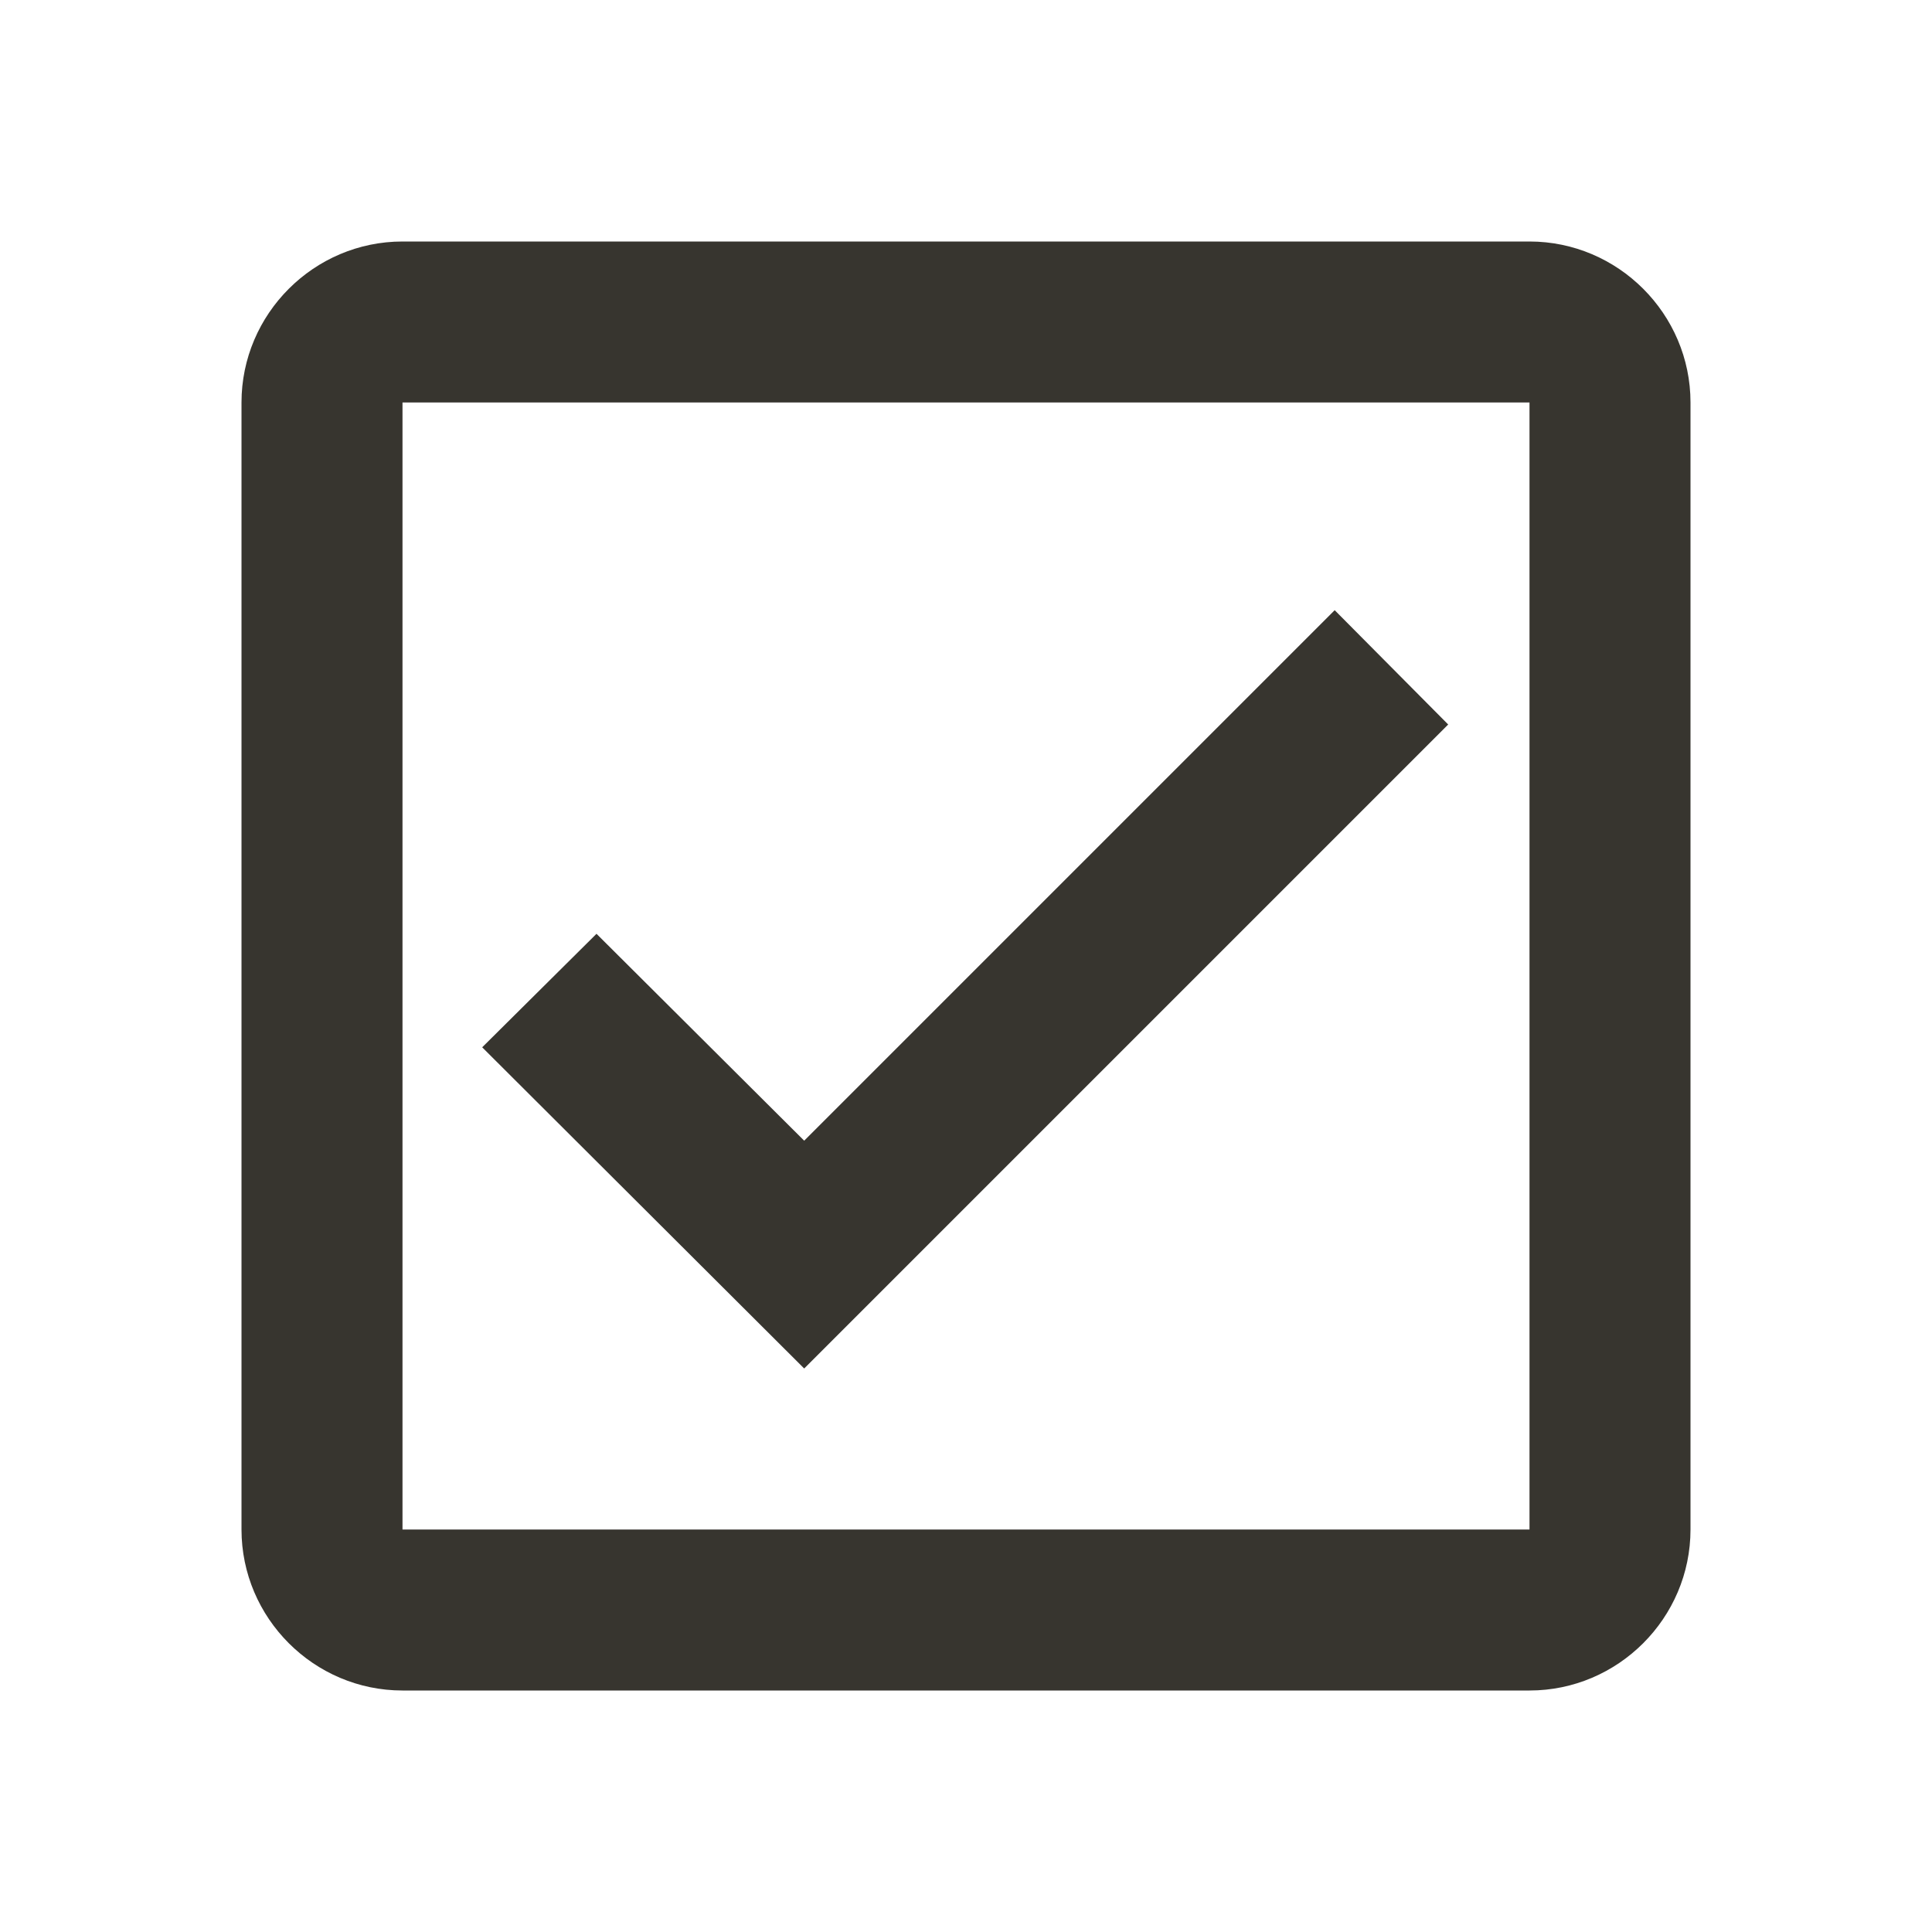
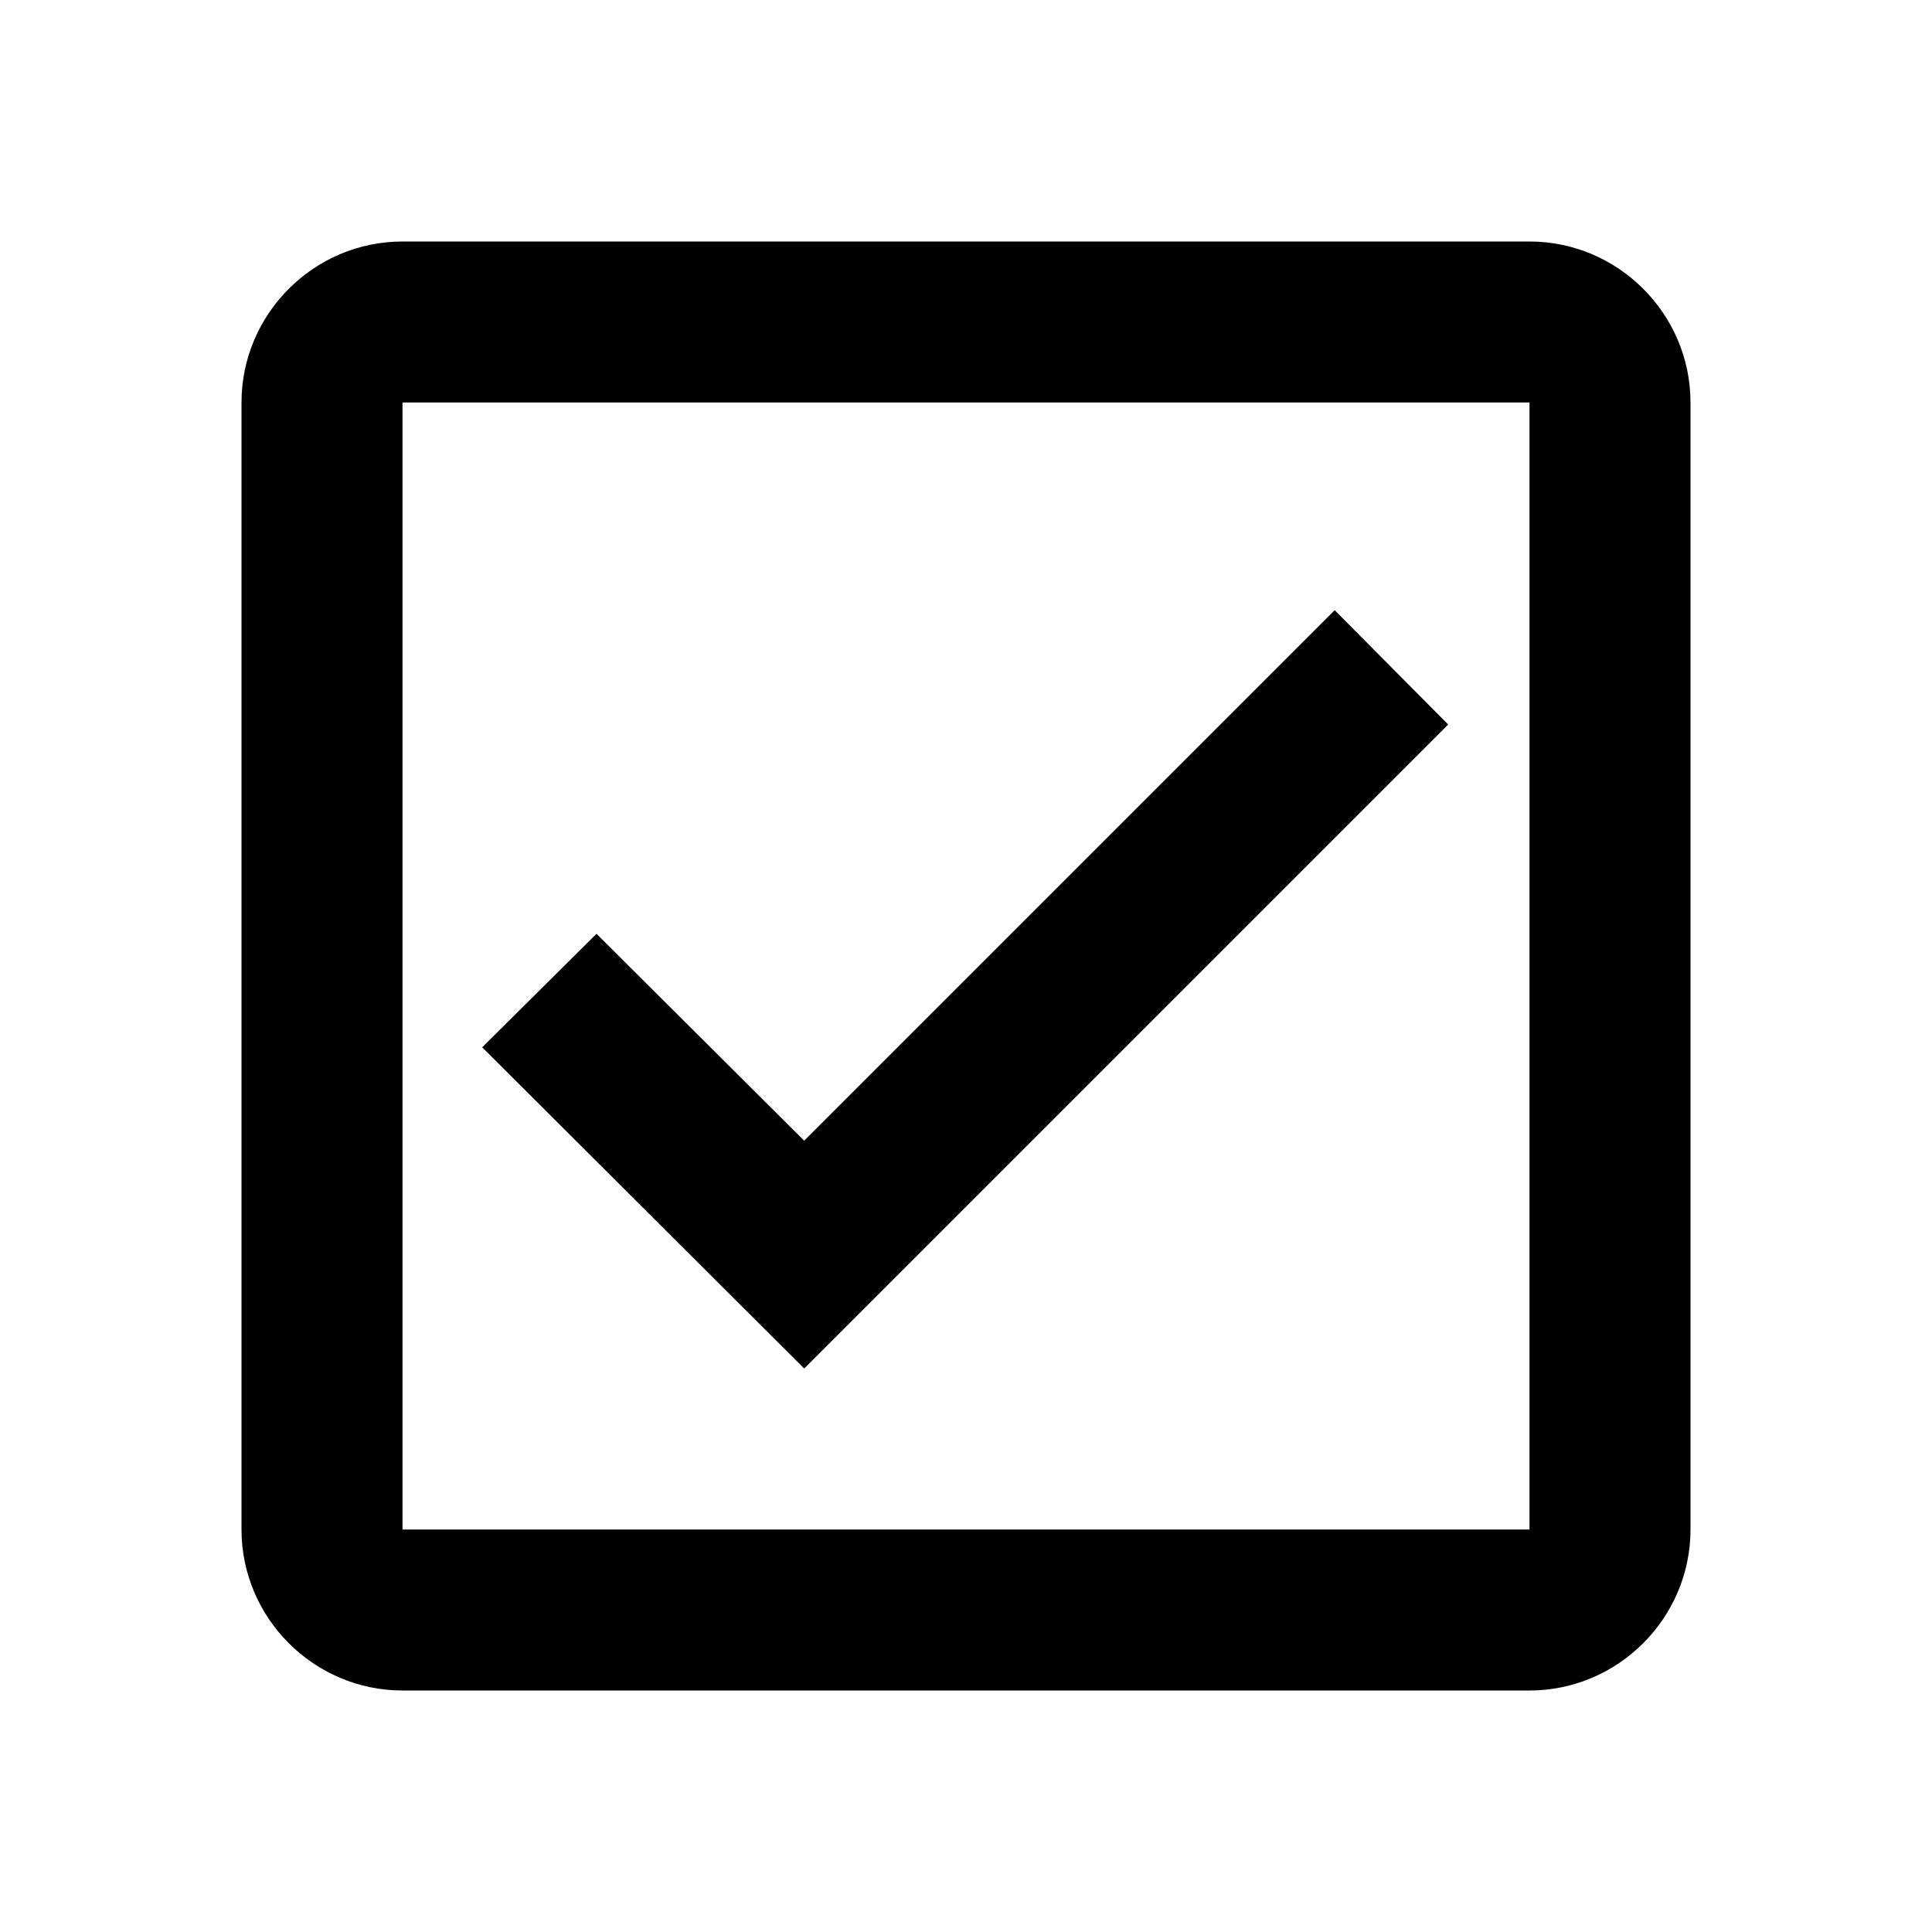
- <svg xmlns="http://www.w3.org/2000/svg" height="20px" viewBox="0 0 24 24" width="20px" fill="#37352f">
+ <svg xmlns="http://www.w3.org/2000/svg" height="20px" viewBox="0 0 24 24" width="20px" fill="currentColor">
  <path d="M0 0h24v24H0V0z" fill="none" />
  <path d="M19 3H5c-1.1 0-2 .9-2 2v14c0 1.1.9 2 2 2h14c1.1 0 2-.9 2-2V5c0-1.1-.9-2-2-2zm0 16H5V5h14v14zM17.99 9l-1.41-1.42-6.59 6.59-2.58-2.57-1.42 1.41 4 3.99z" />
</svg>
